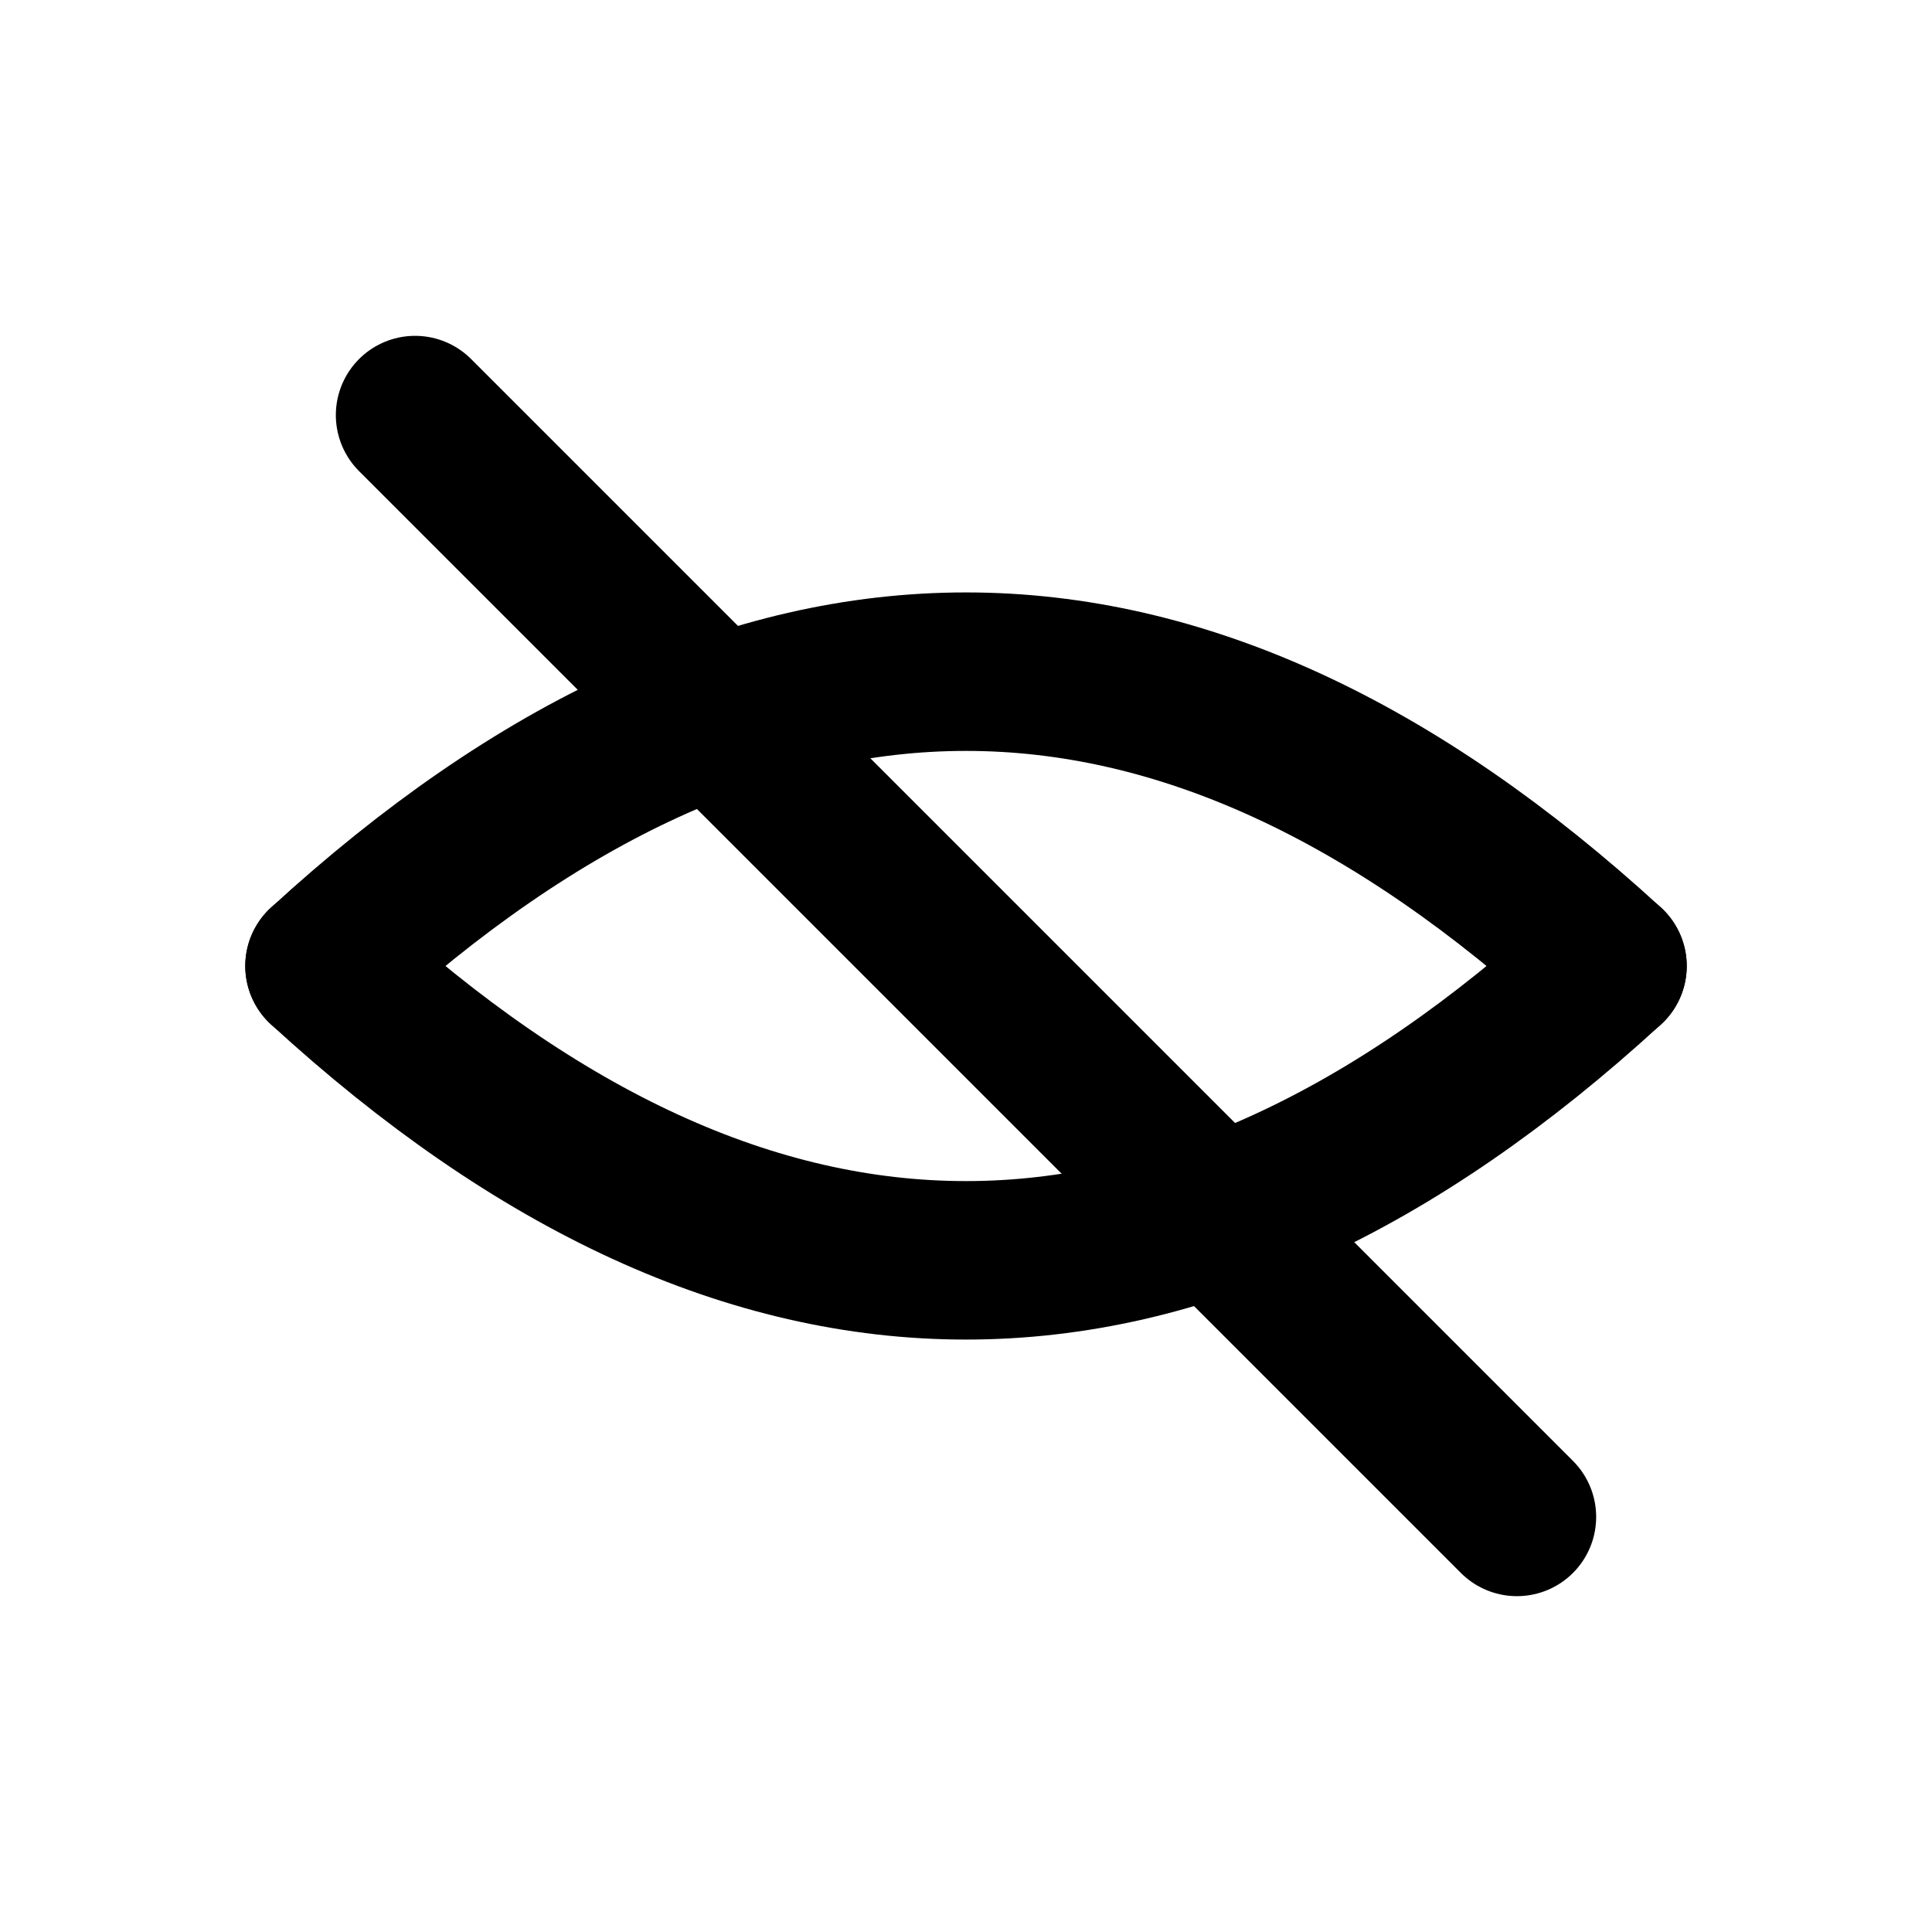
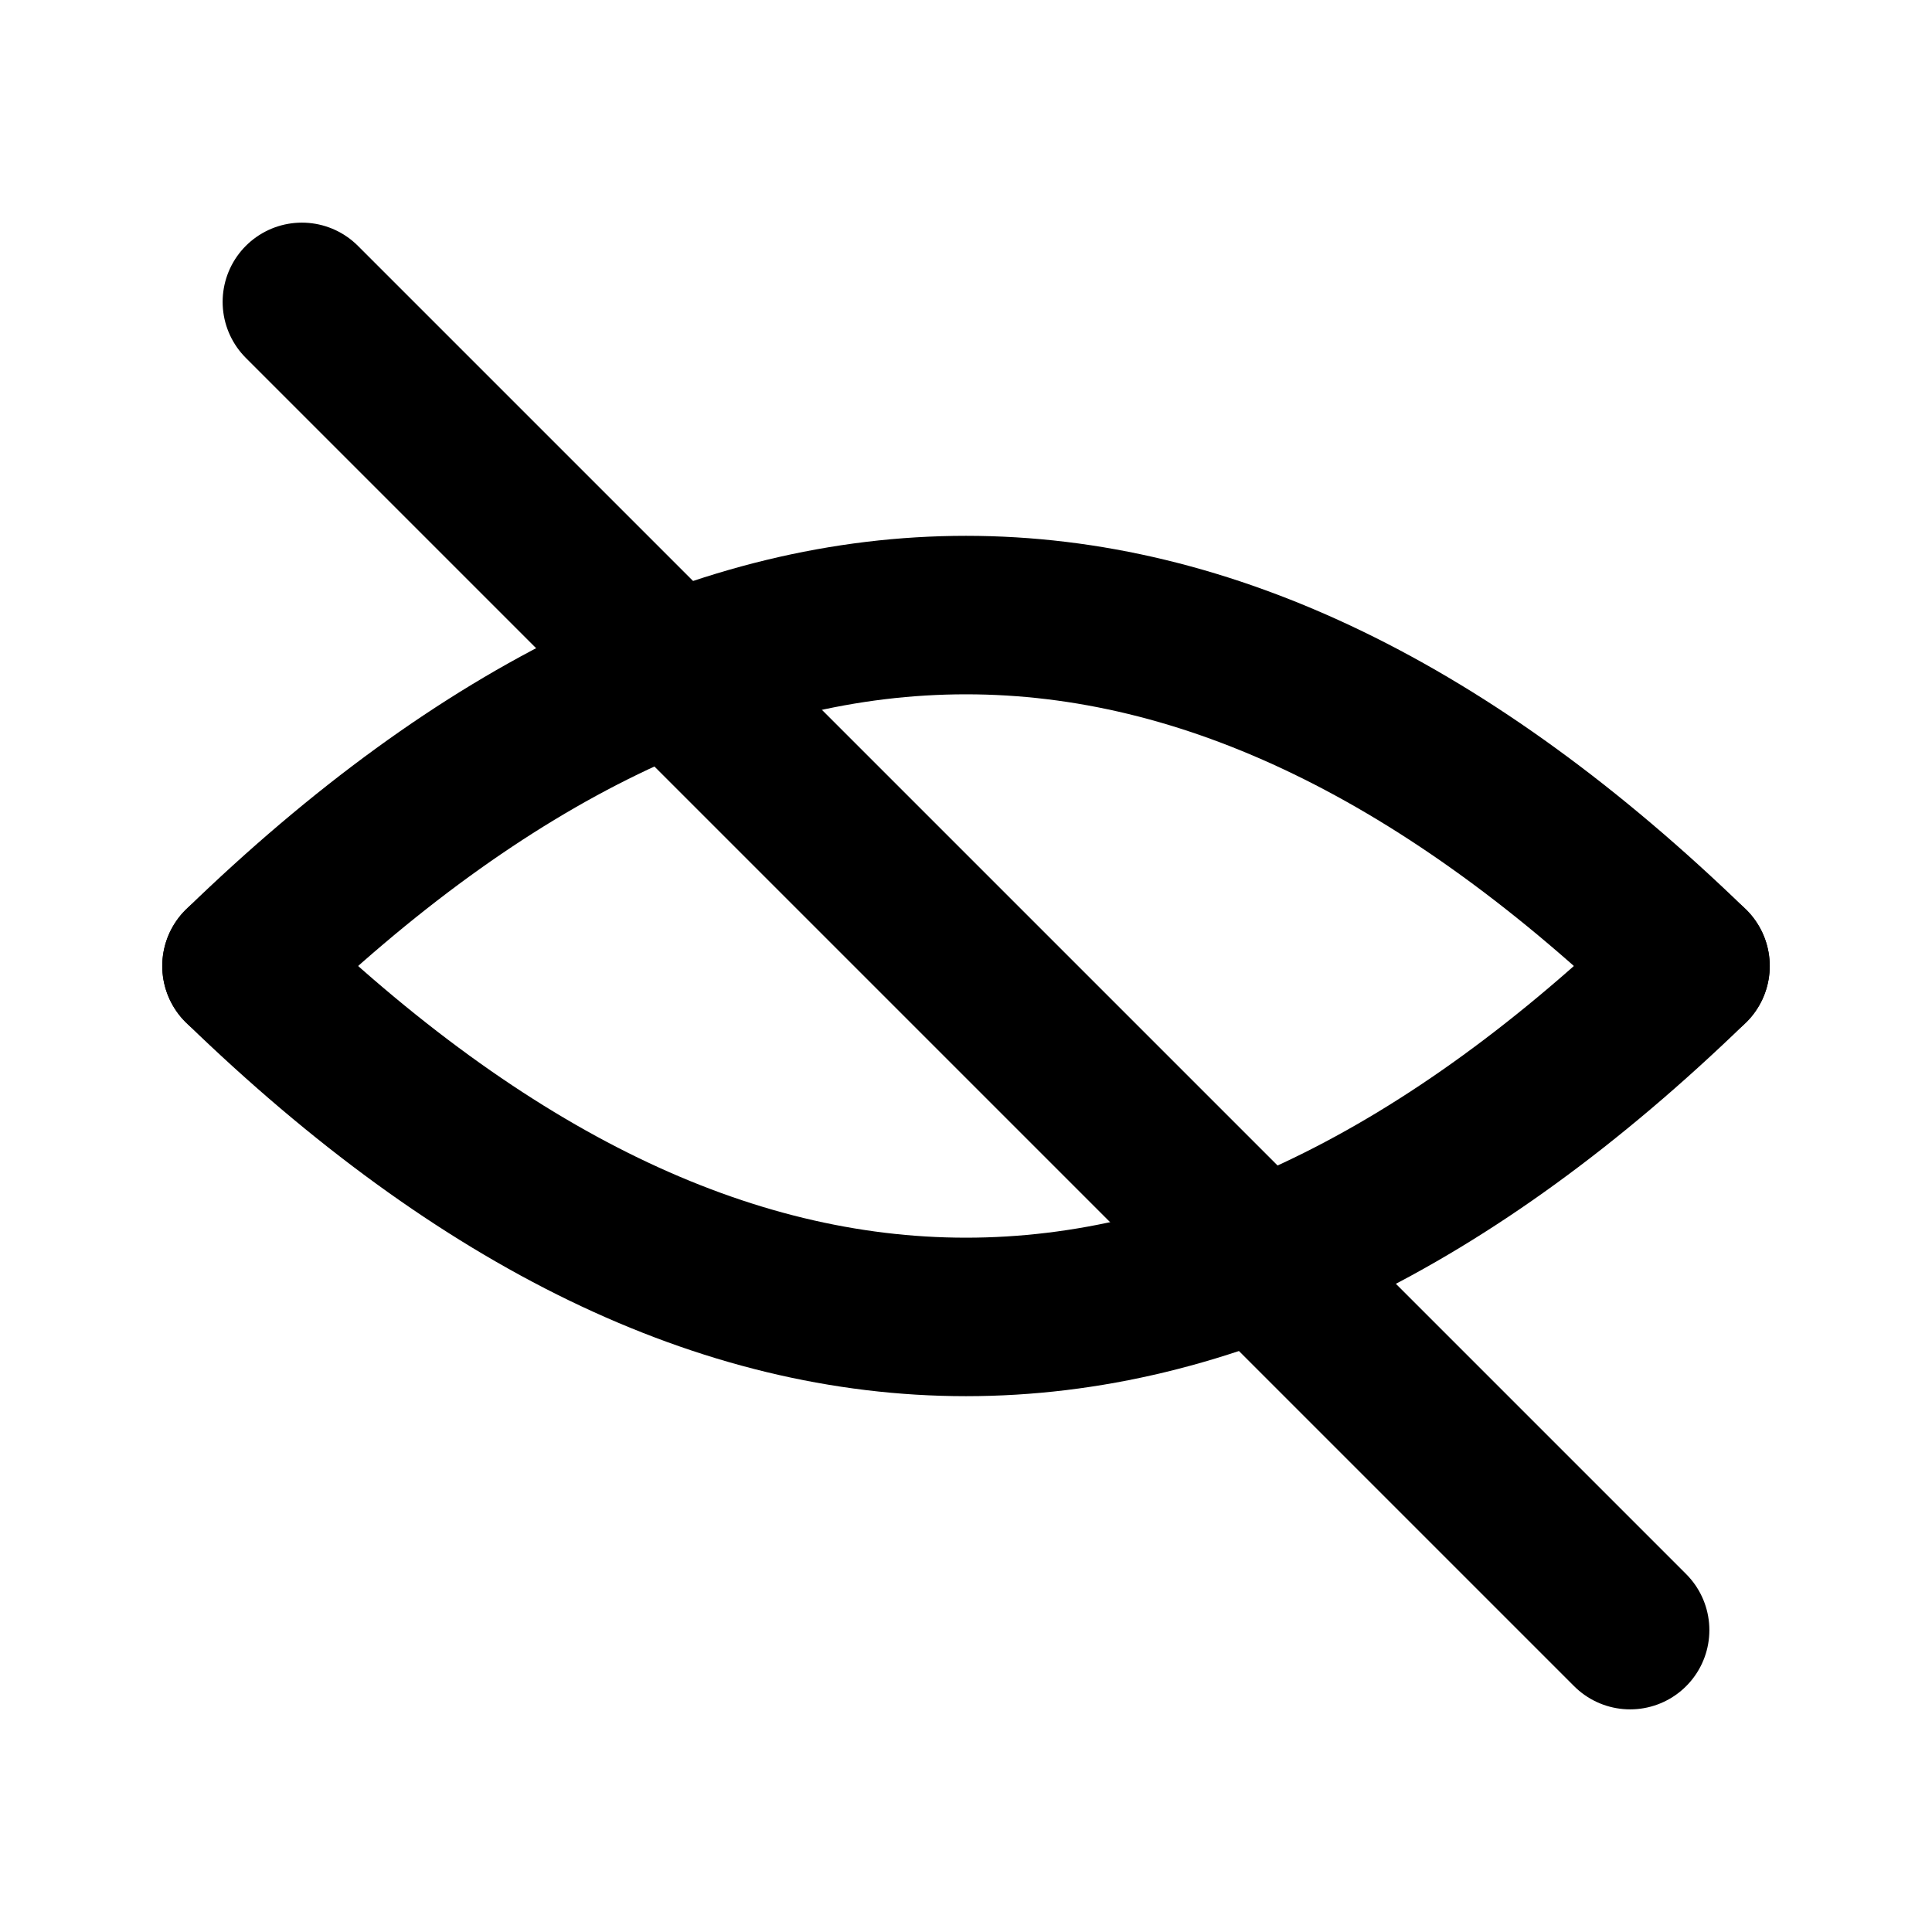
<svg xmlns="http://www.w3.org/2000/svg" viewBox="0 0 512 512">
-   <path d="M86 256 Q256 100 426 256" fill="none" stroke="currentColor" stroke-width="42" stroke-linecap="round" stroke-linejoin="round" />
-   <path d="M426 256 Q256 412 86 256" fill="none" stroke="currentColor" stroke-width="42" stroke-linecap="round" stroke-linejoin="round" />
-   <path d="M110 110 L402 402" fill="none" stroke="currentColor" stroke-width="42" stroke-linecap="round" stroke-linejoin="round" />
+   <path d="M64 256 Q256 70 448 256" fill="none" stroke="currentColor" stroke-width="42" stroke-linecap="round" stroke-linejoin="round" />
+   <path d="M448 256 Q256 442 64 256" fill="none" stroke="currentColor" stroke-width="42" stroke-linecap="round" stroke-linejoin="round" />
+   <path d="M80 80 L432 432" fill="none" stroke="currentColor" stroke-width="42" stroke-linecap="round" stroke-linejoin="round" />
</svg>
